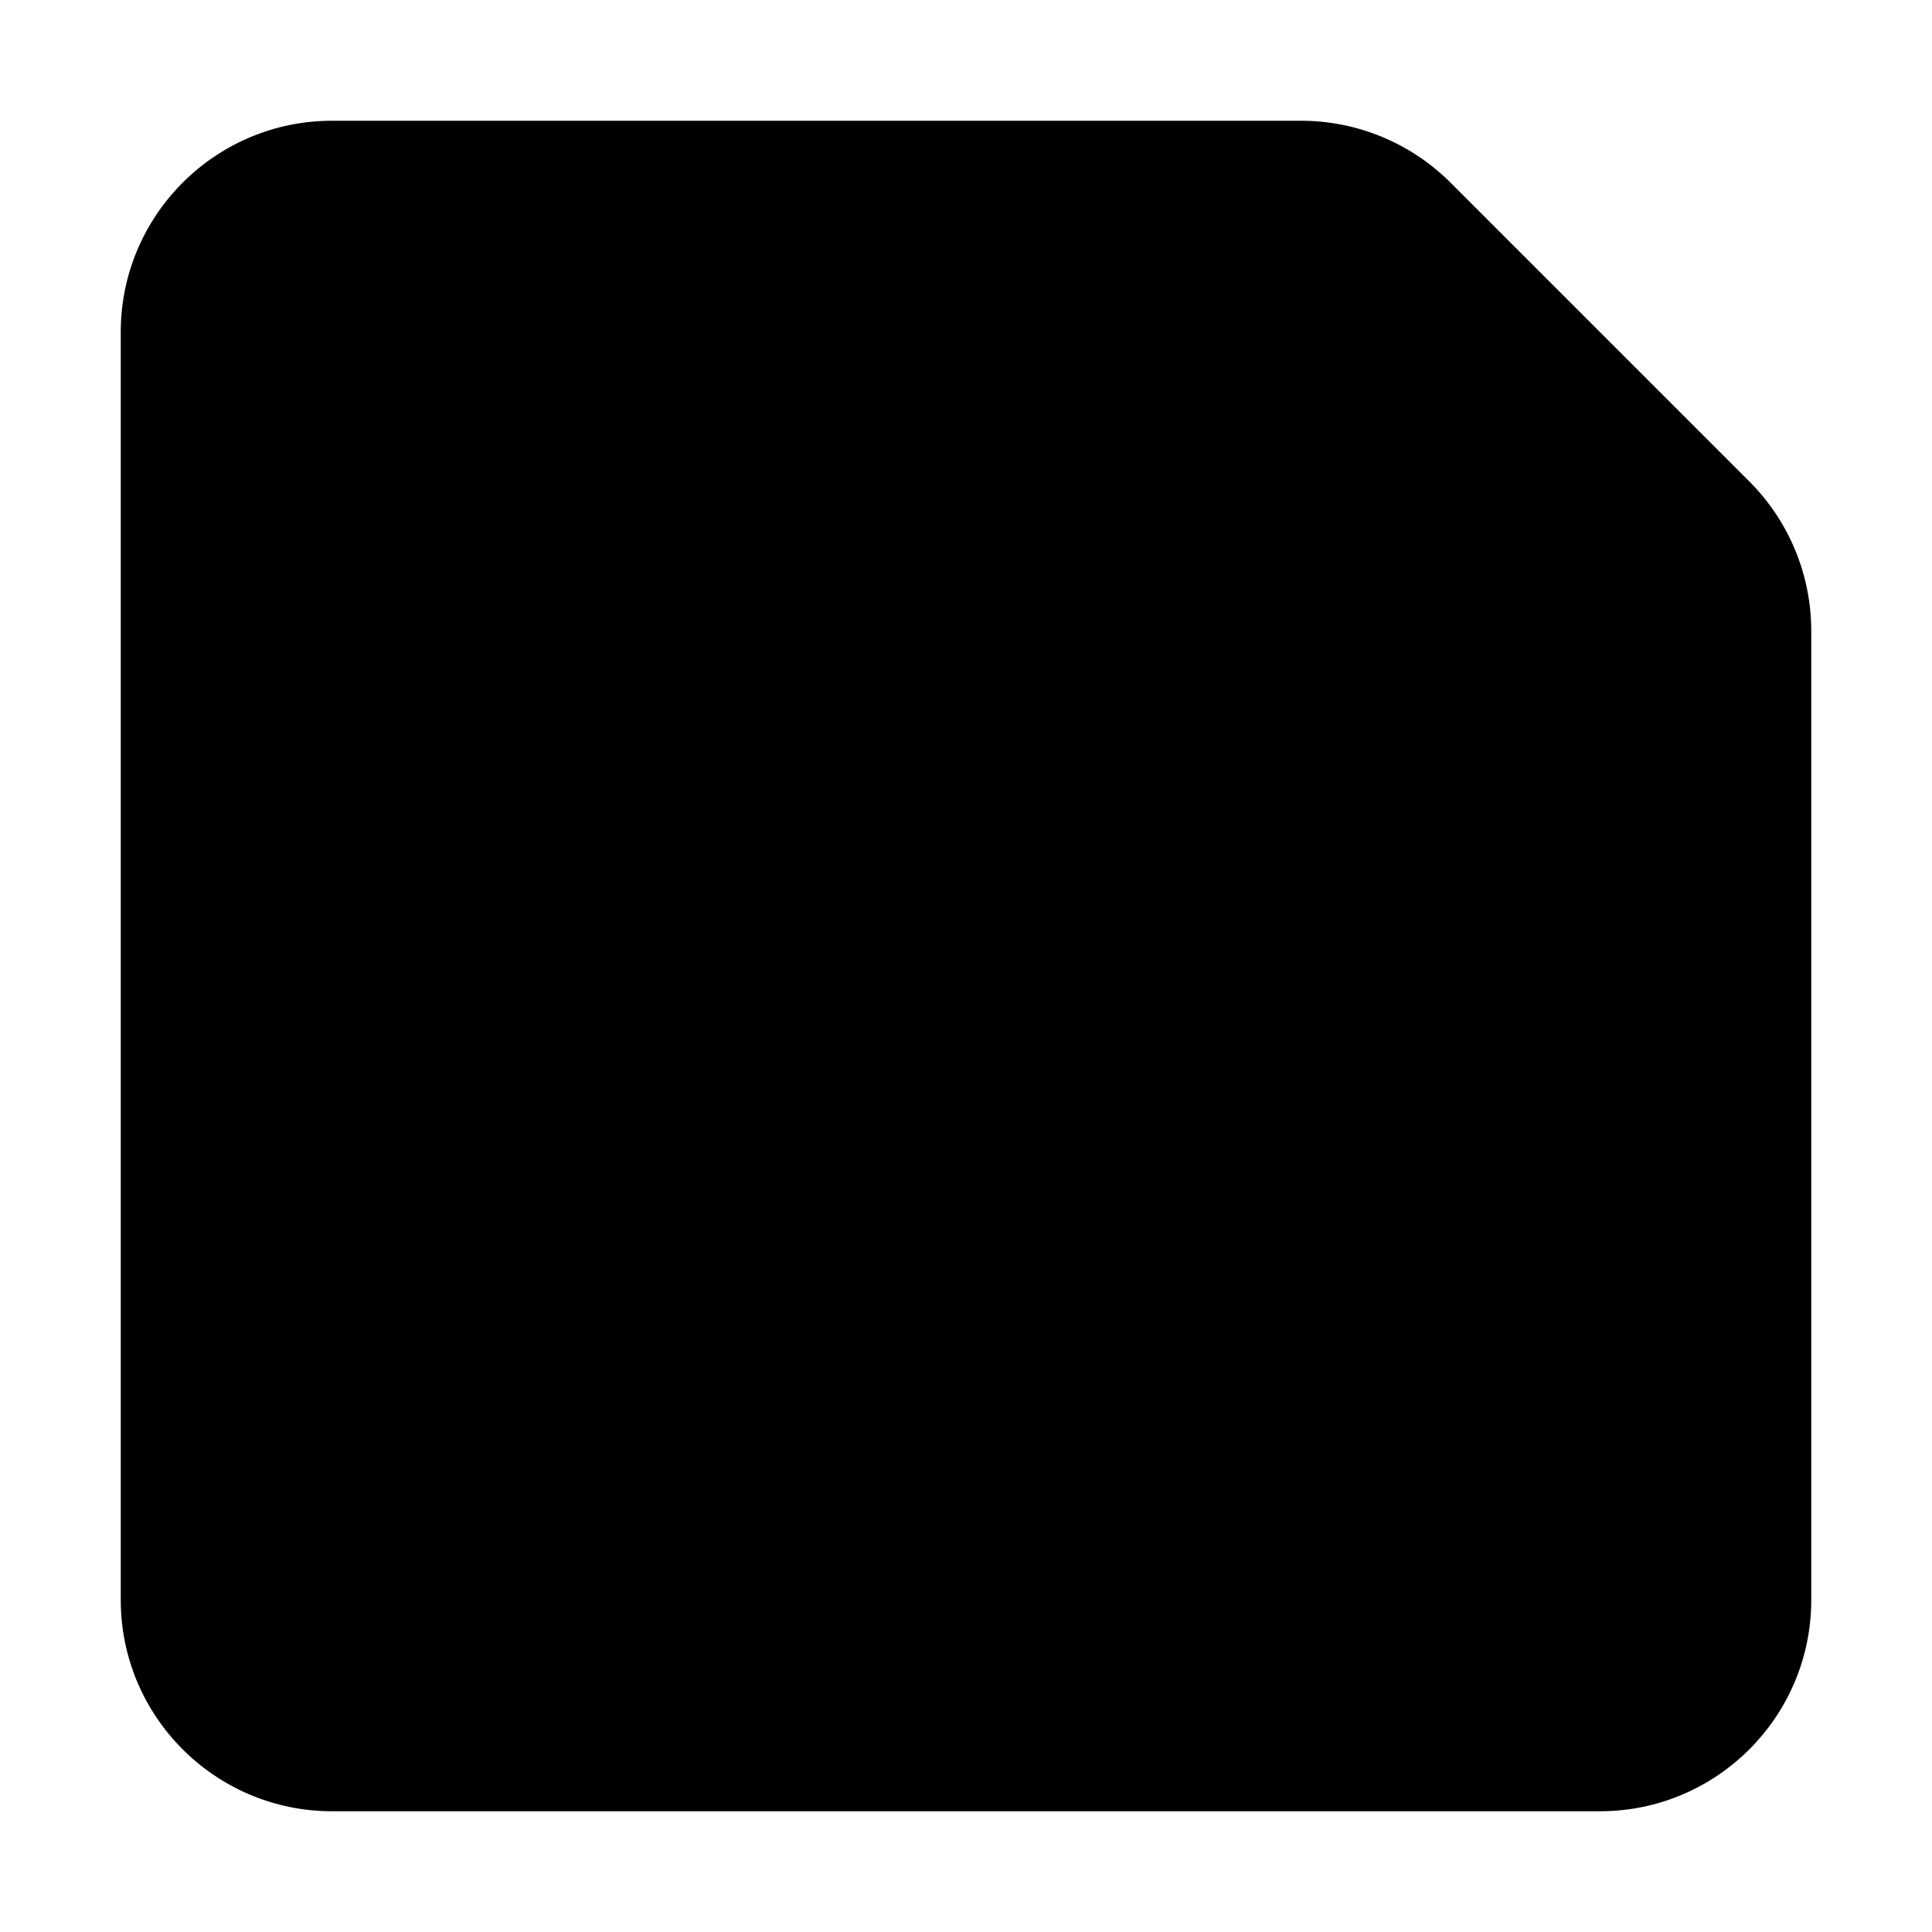
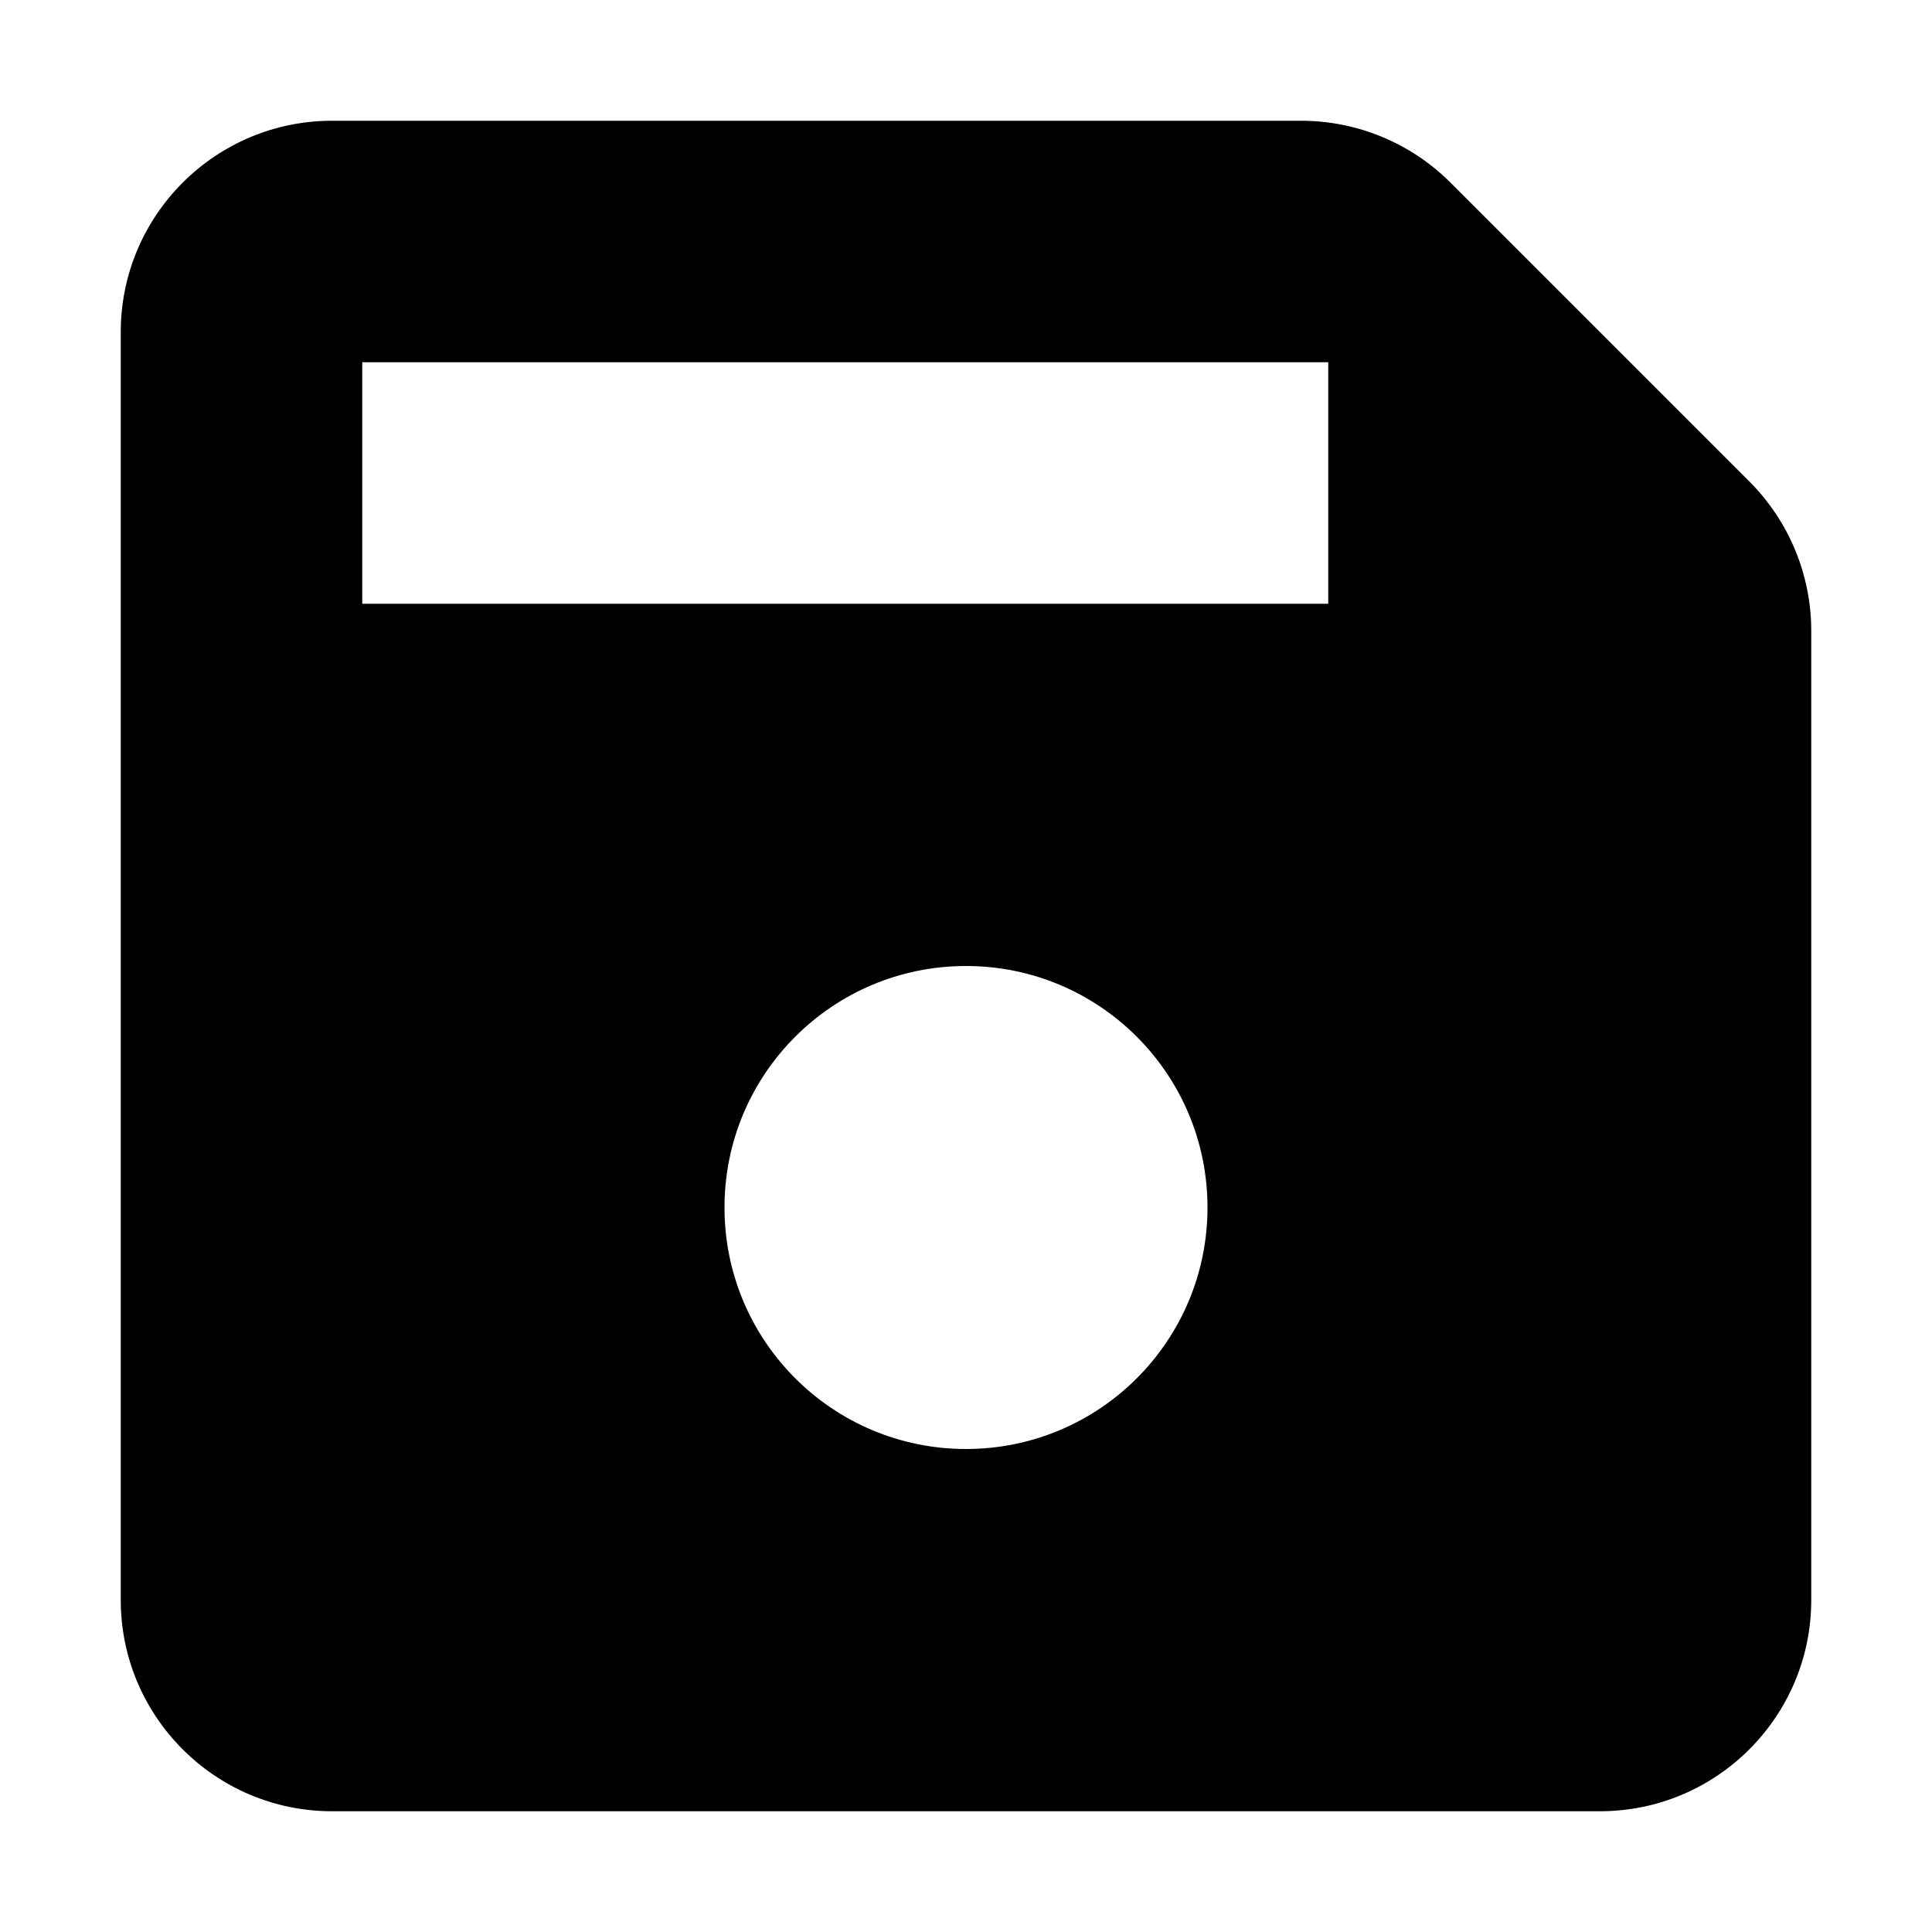
<svg xmlns="http://www.w3.org/2000/svg" viewBox="0 0 16 16">
-   <path d="M2.75 1C1.784 1 1 1.784 1 2.75V13.25C1 14.216 1.784 15 2.75 15H13.25C14.216 15 15 14.216 15 13.25V5.225C15 4.761 14.816 4.316 14.487 3.987L12.013 1.513C11.684 1.184 11.239 1 10.775 1H2.75ZM11 3H3V5H11V3ZM8 12C9.105 12 10 11.105 10 10C10 8.895 9.105 8 8 8C6.895 8 6 8.895 6 10C6 11.105 6.895 12 8 12Z" />
+   <path fill-rule="evenodd" clip-rule="evenodd" d="M2.75 1C1.784 1 1 1.784 1 2.75V13.25C1 14.216 1.784 15 2.75 15H13.25C14.216 15 15 14.216 15 13.25V5.225C15 4.761 14.816 4.316 14.487 3.987L12.013 1.513C11.684 1.184 11.239 1 10.775 1H2.75ZM11 3H3V5H11V3ZM8 12C9.105 12 10 11.105 10 10C10 8.895 9.105 8 8 8C6.895 8 6 8.895 6 10C6 11.105 6.895 12 8 12Z" />
</svg>
